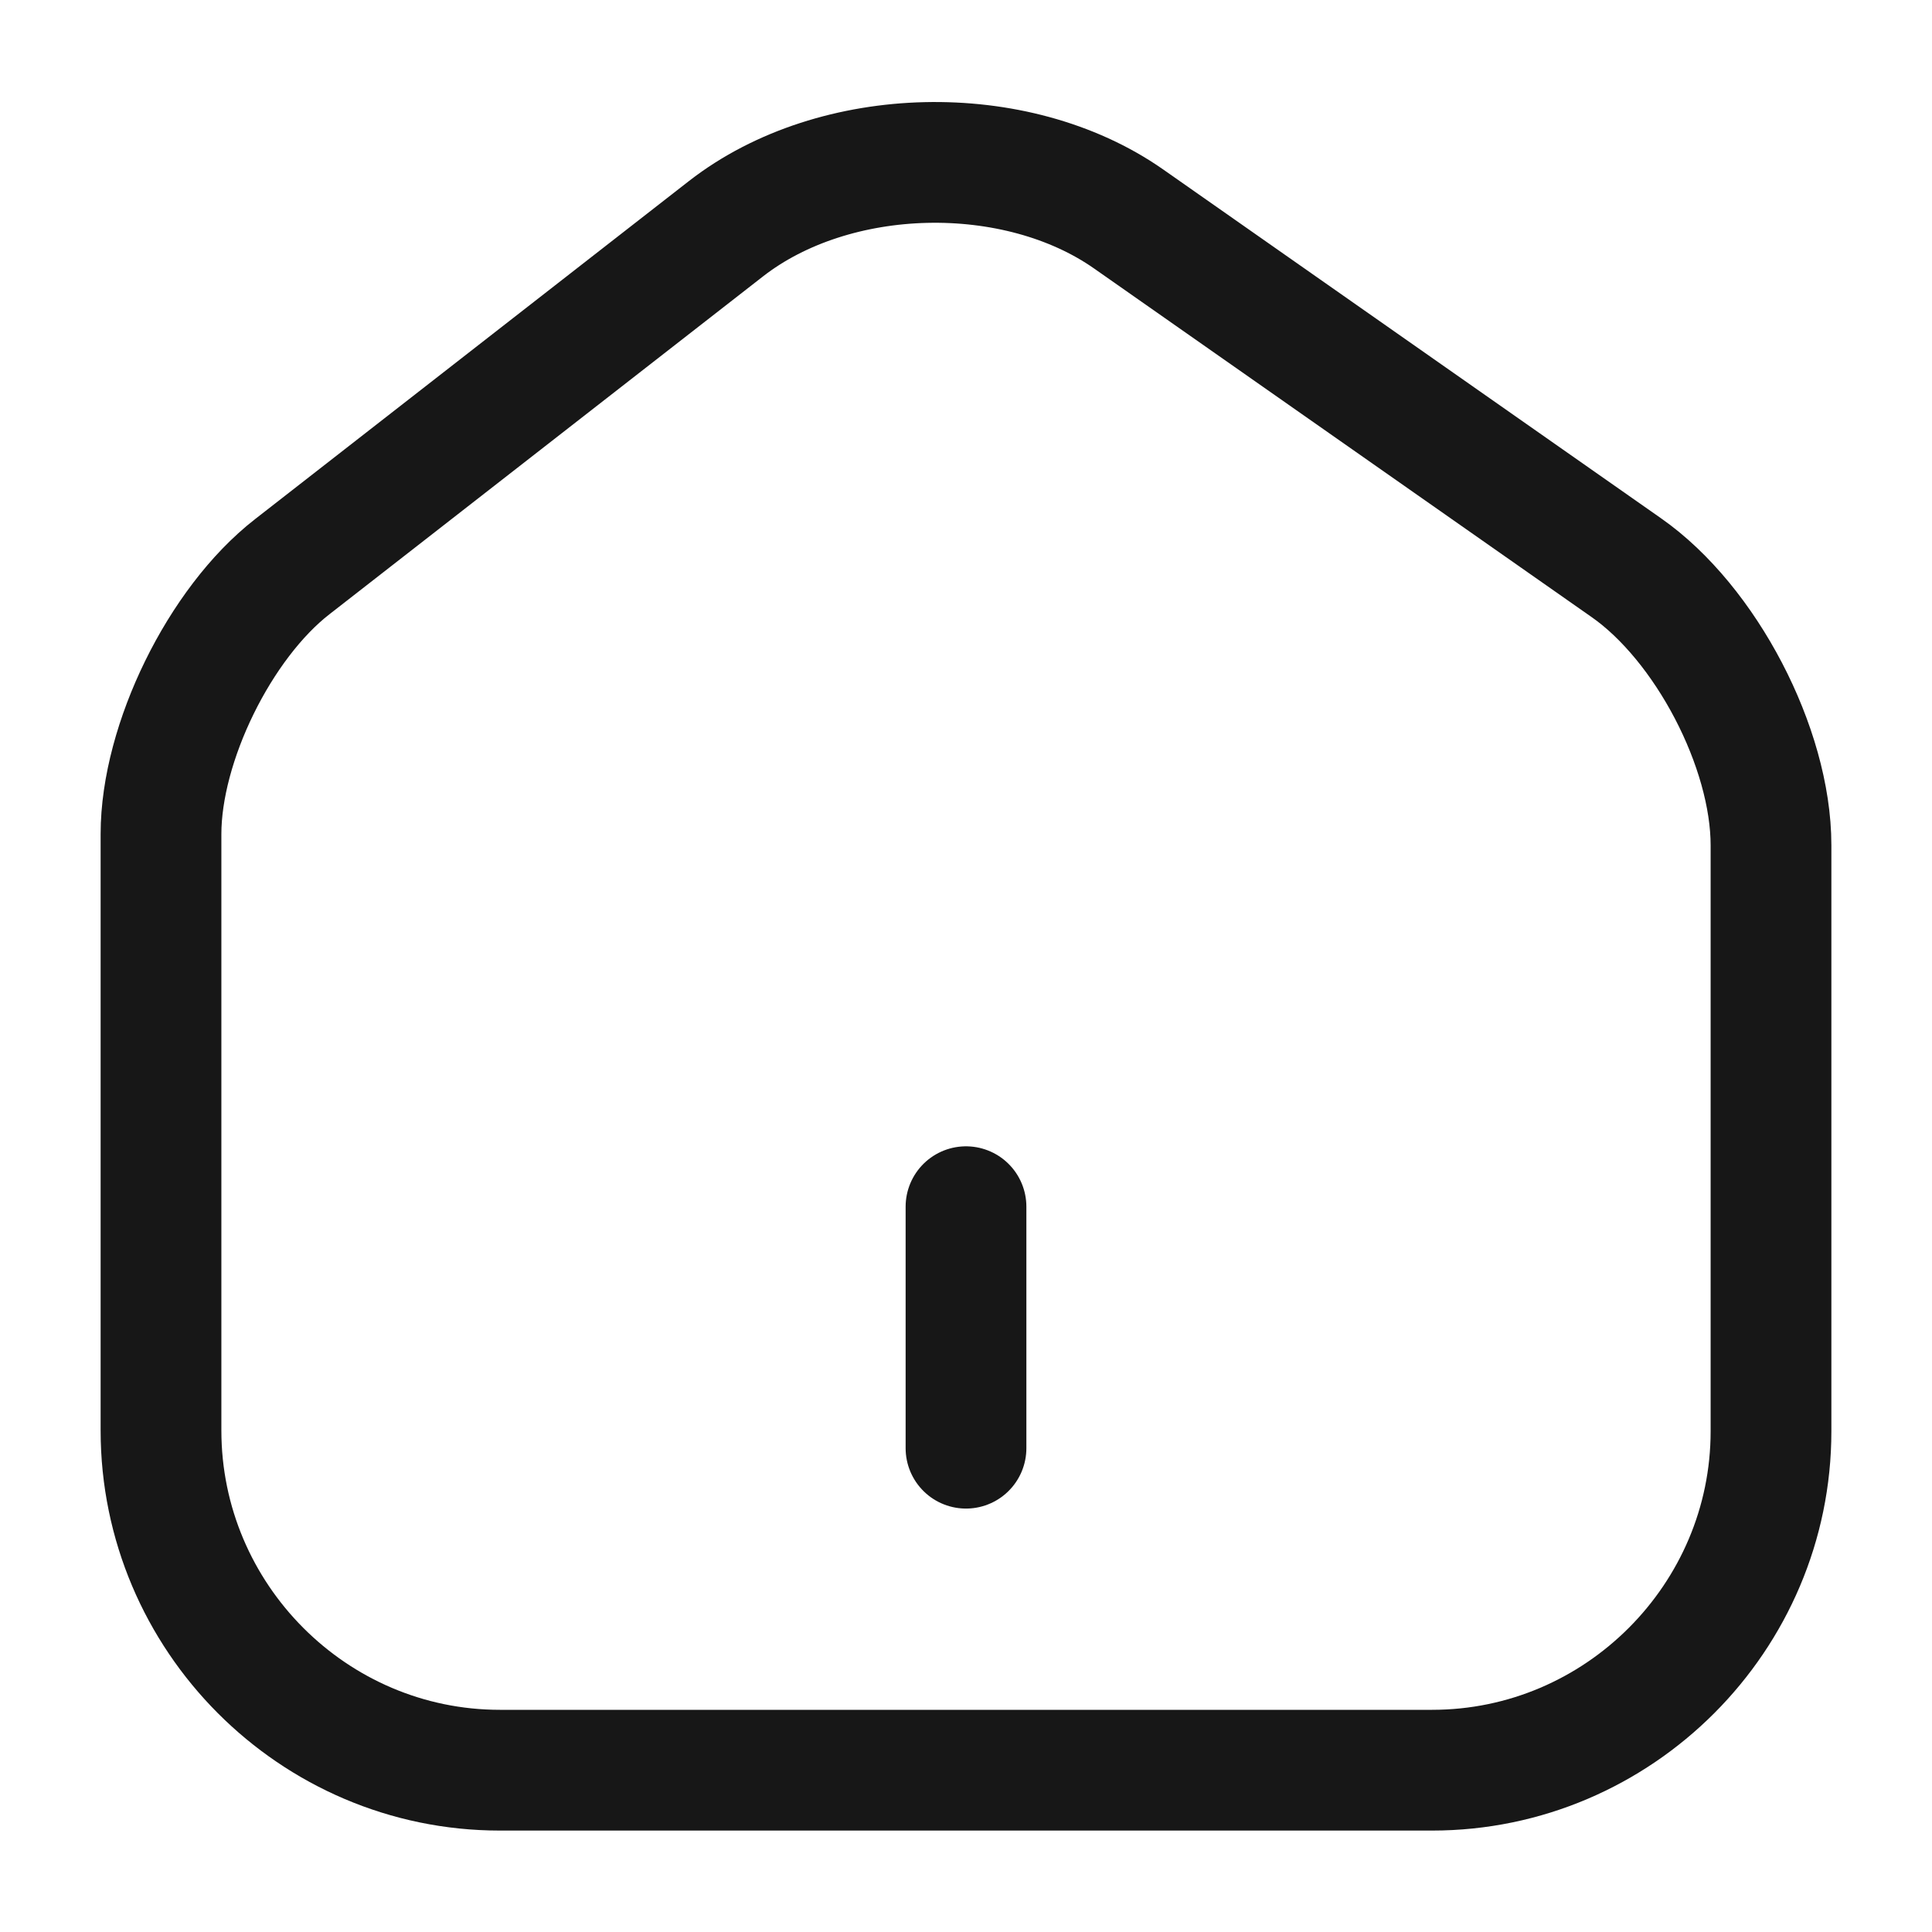
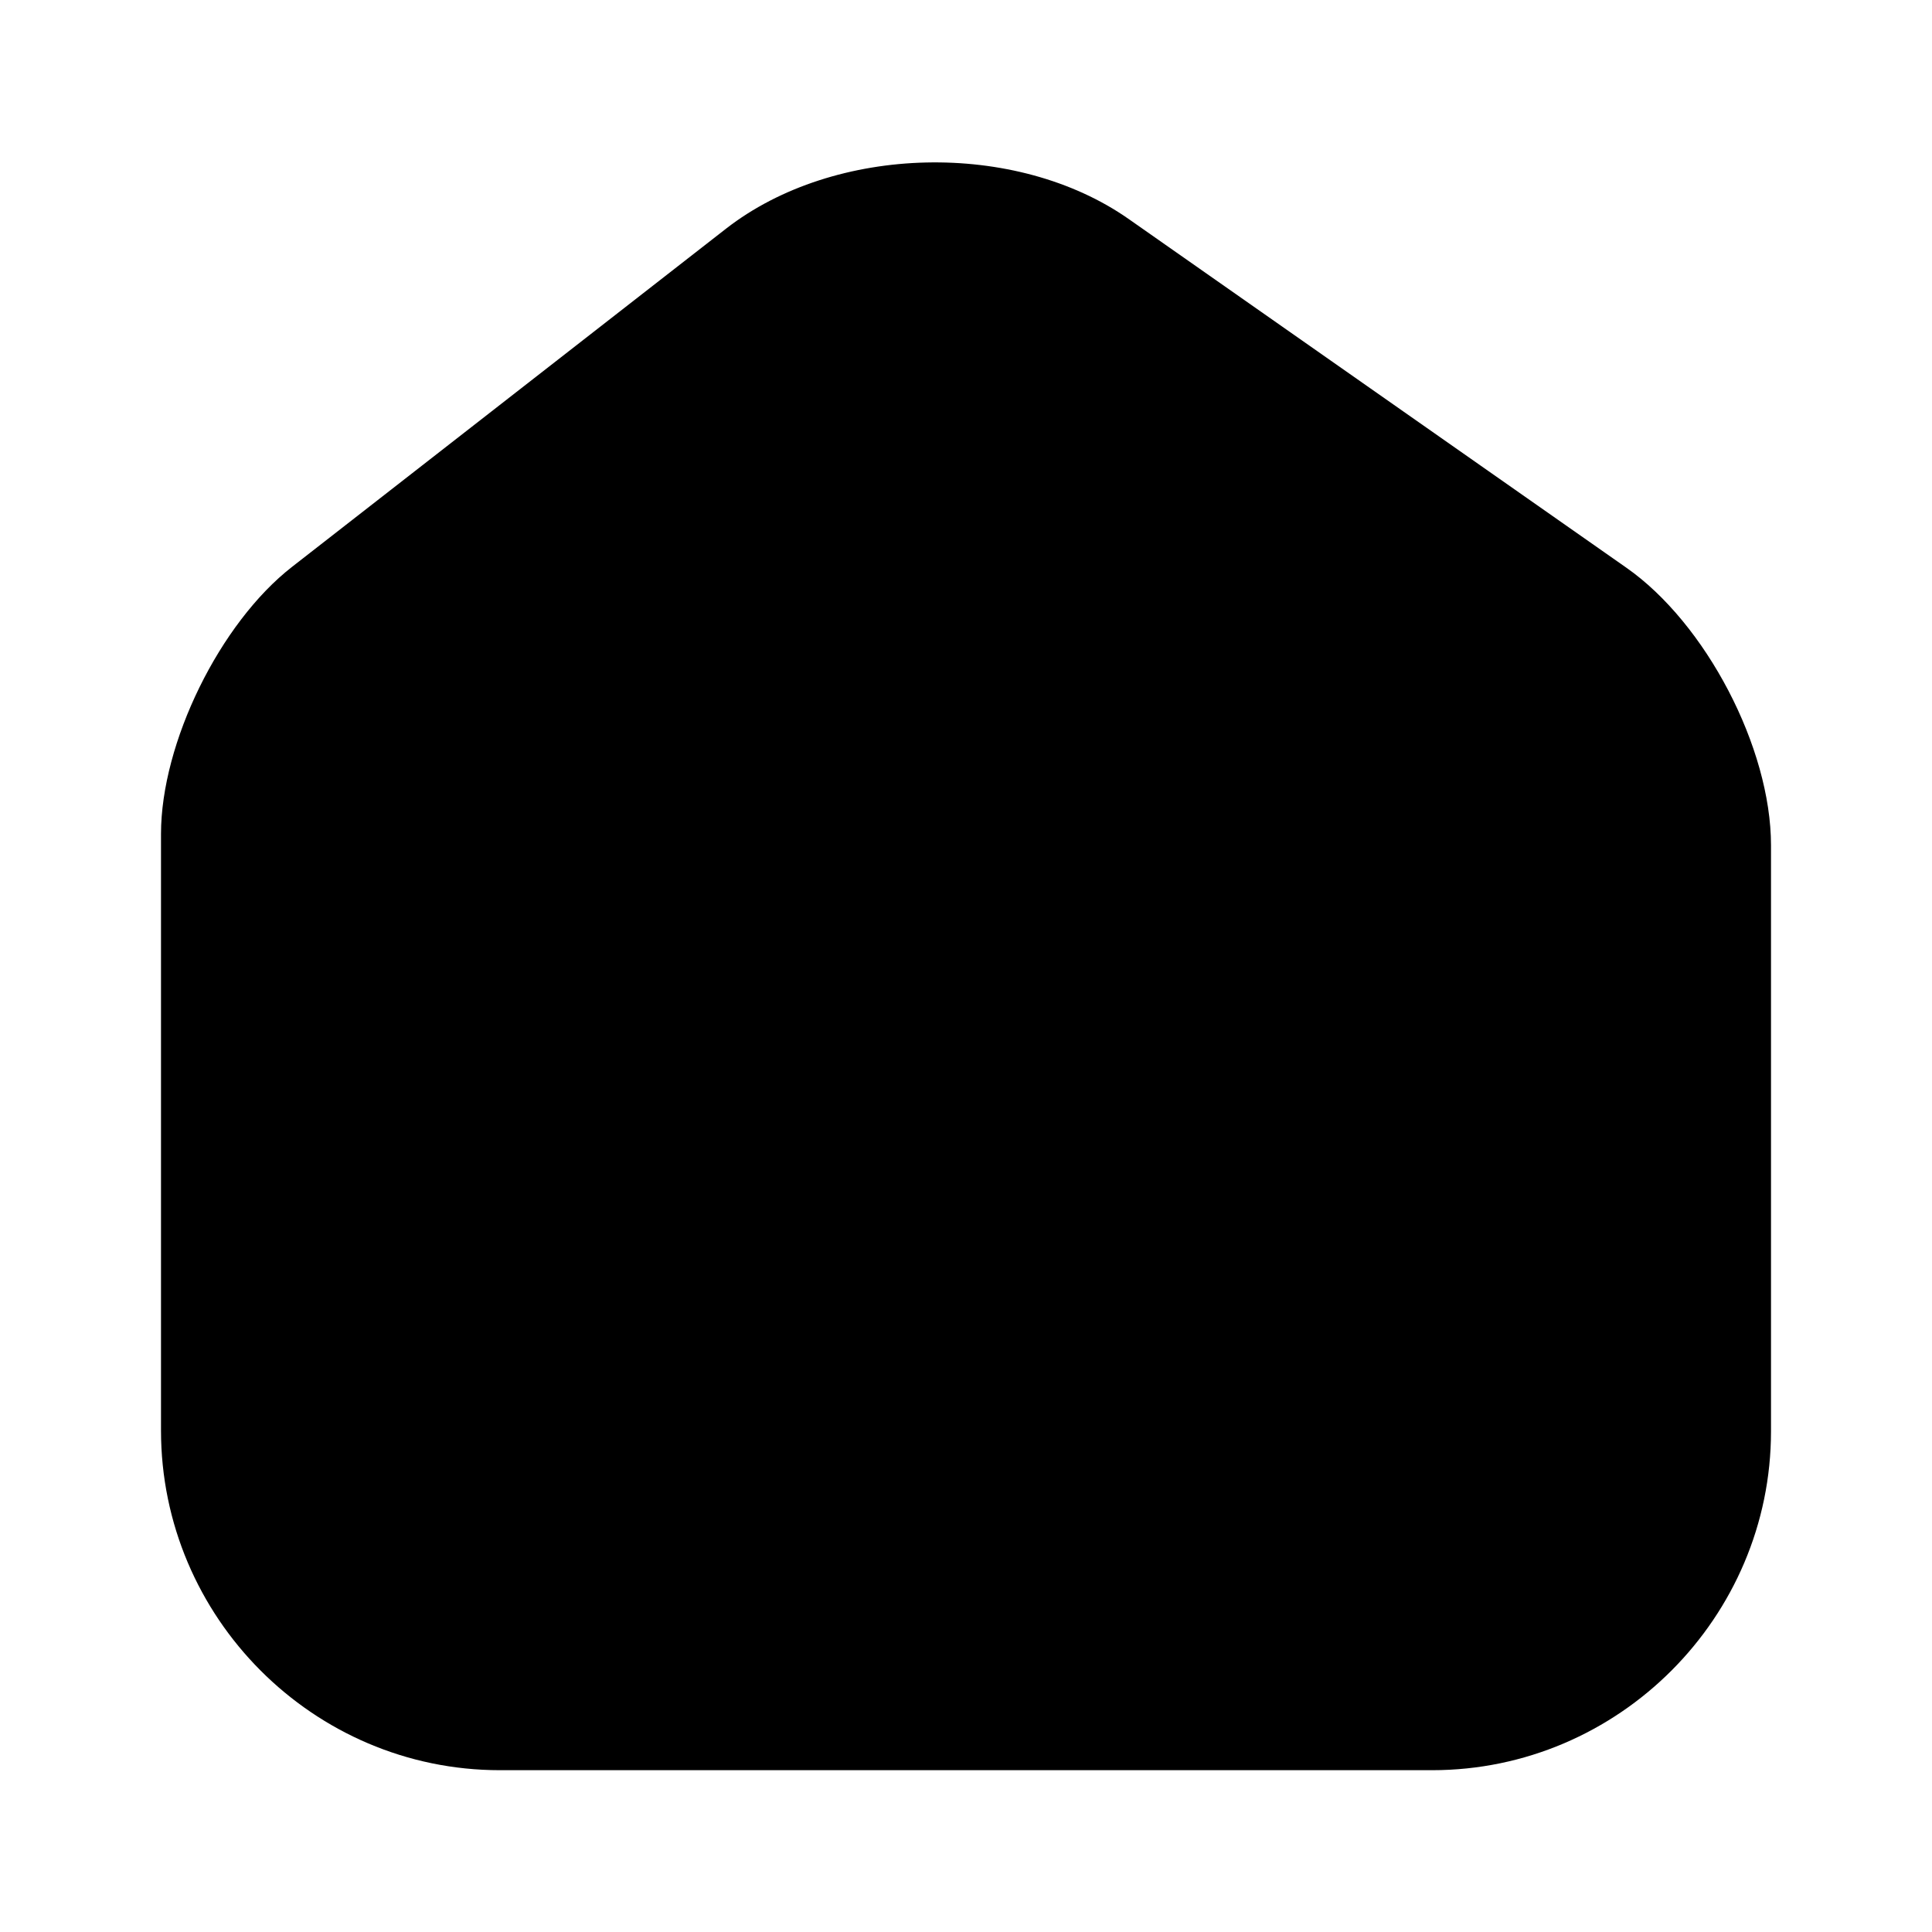
- <svg xmlns="http://www.w3.org/2000/svg" width="24" height="24" viewBox="0 0 24 24" fill="none">
-   <path d="M9.02 2.84L3.63 7.04C2.73 7.74 2 9.23 2 10.36V17.77C2 20.09 3.89 21.99 6.21 21.99H17.79C20.11 21.99 22 20.09 22 17.78V10.5C22 9.29 21.19 7.74 20.2 7.05L14.02 2.72C12.62 1.74 10.37 1.79 9.02 2.84Z" stroke="#171717" stroke-width="1.5" stroke-linecap="round" stroke-linejoin="round" />
-   <path d="M12 17.99V14.99" stroke="#171717" stroke-width="1.5" stroke-linecap="round" stroke-linejoin="round" />
+ <svg xmlns="http://www.w3.org/2000/svg" width="24" height="24" viewBox="0 0 24 24" fill="currentColor">
+   <path d="M9.02 2.84L3.63 7.04C2.73 7.74 2 9.23 2 10.36V17.77C2 20.09 3.89 21.99 6.21 21.99H17.79C20.11 21.99 22 20.09 22 17.78V10.5C22 9.29 21.19 7.74 20.2 7.05L14.02 2.72C12.62 1.74 10.37 1.79 9.02 2.84Z" stroke="" stroke-width="1.5" stroke-linecap="round" stroke-linejoin="round" />
+   <path d="M12 17.99V14.99" stroke="" stroke-width="1.5" stroke-linecap="round" stroke-linejoin="round" />
</svg>
